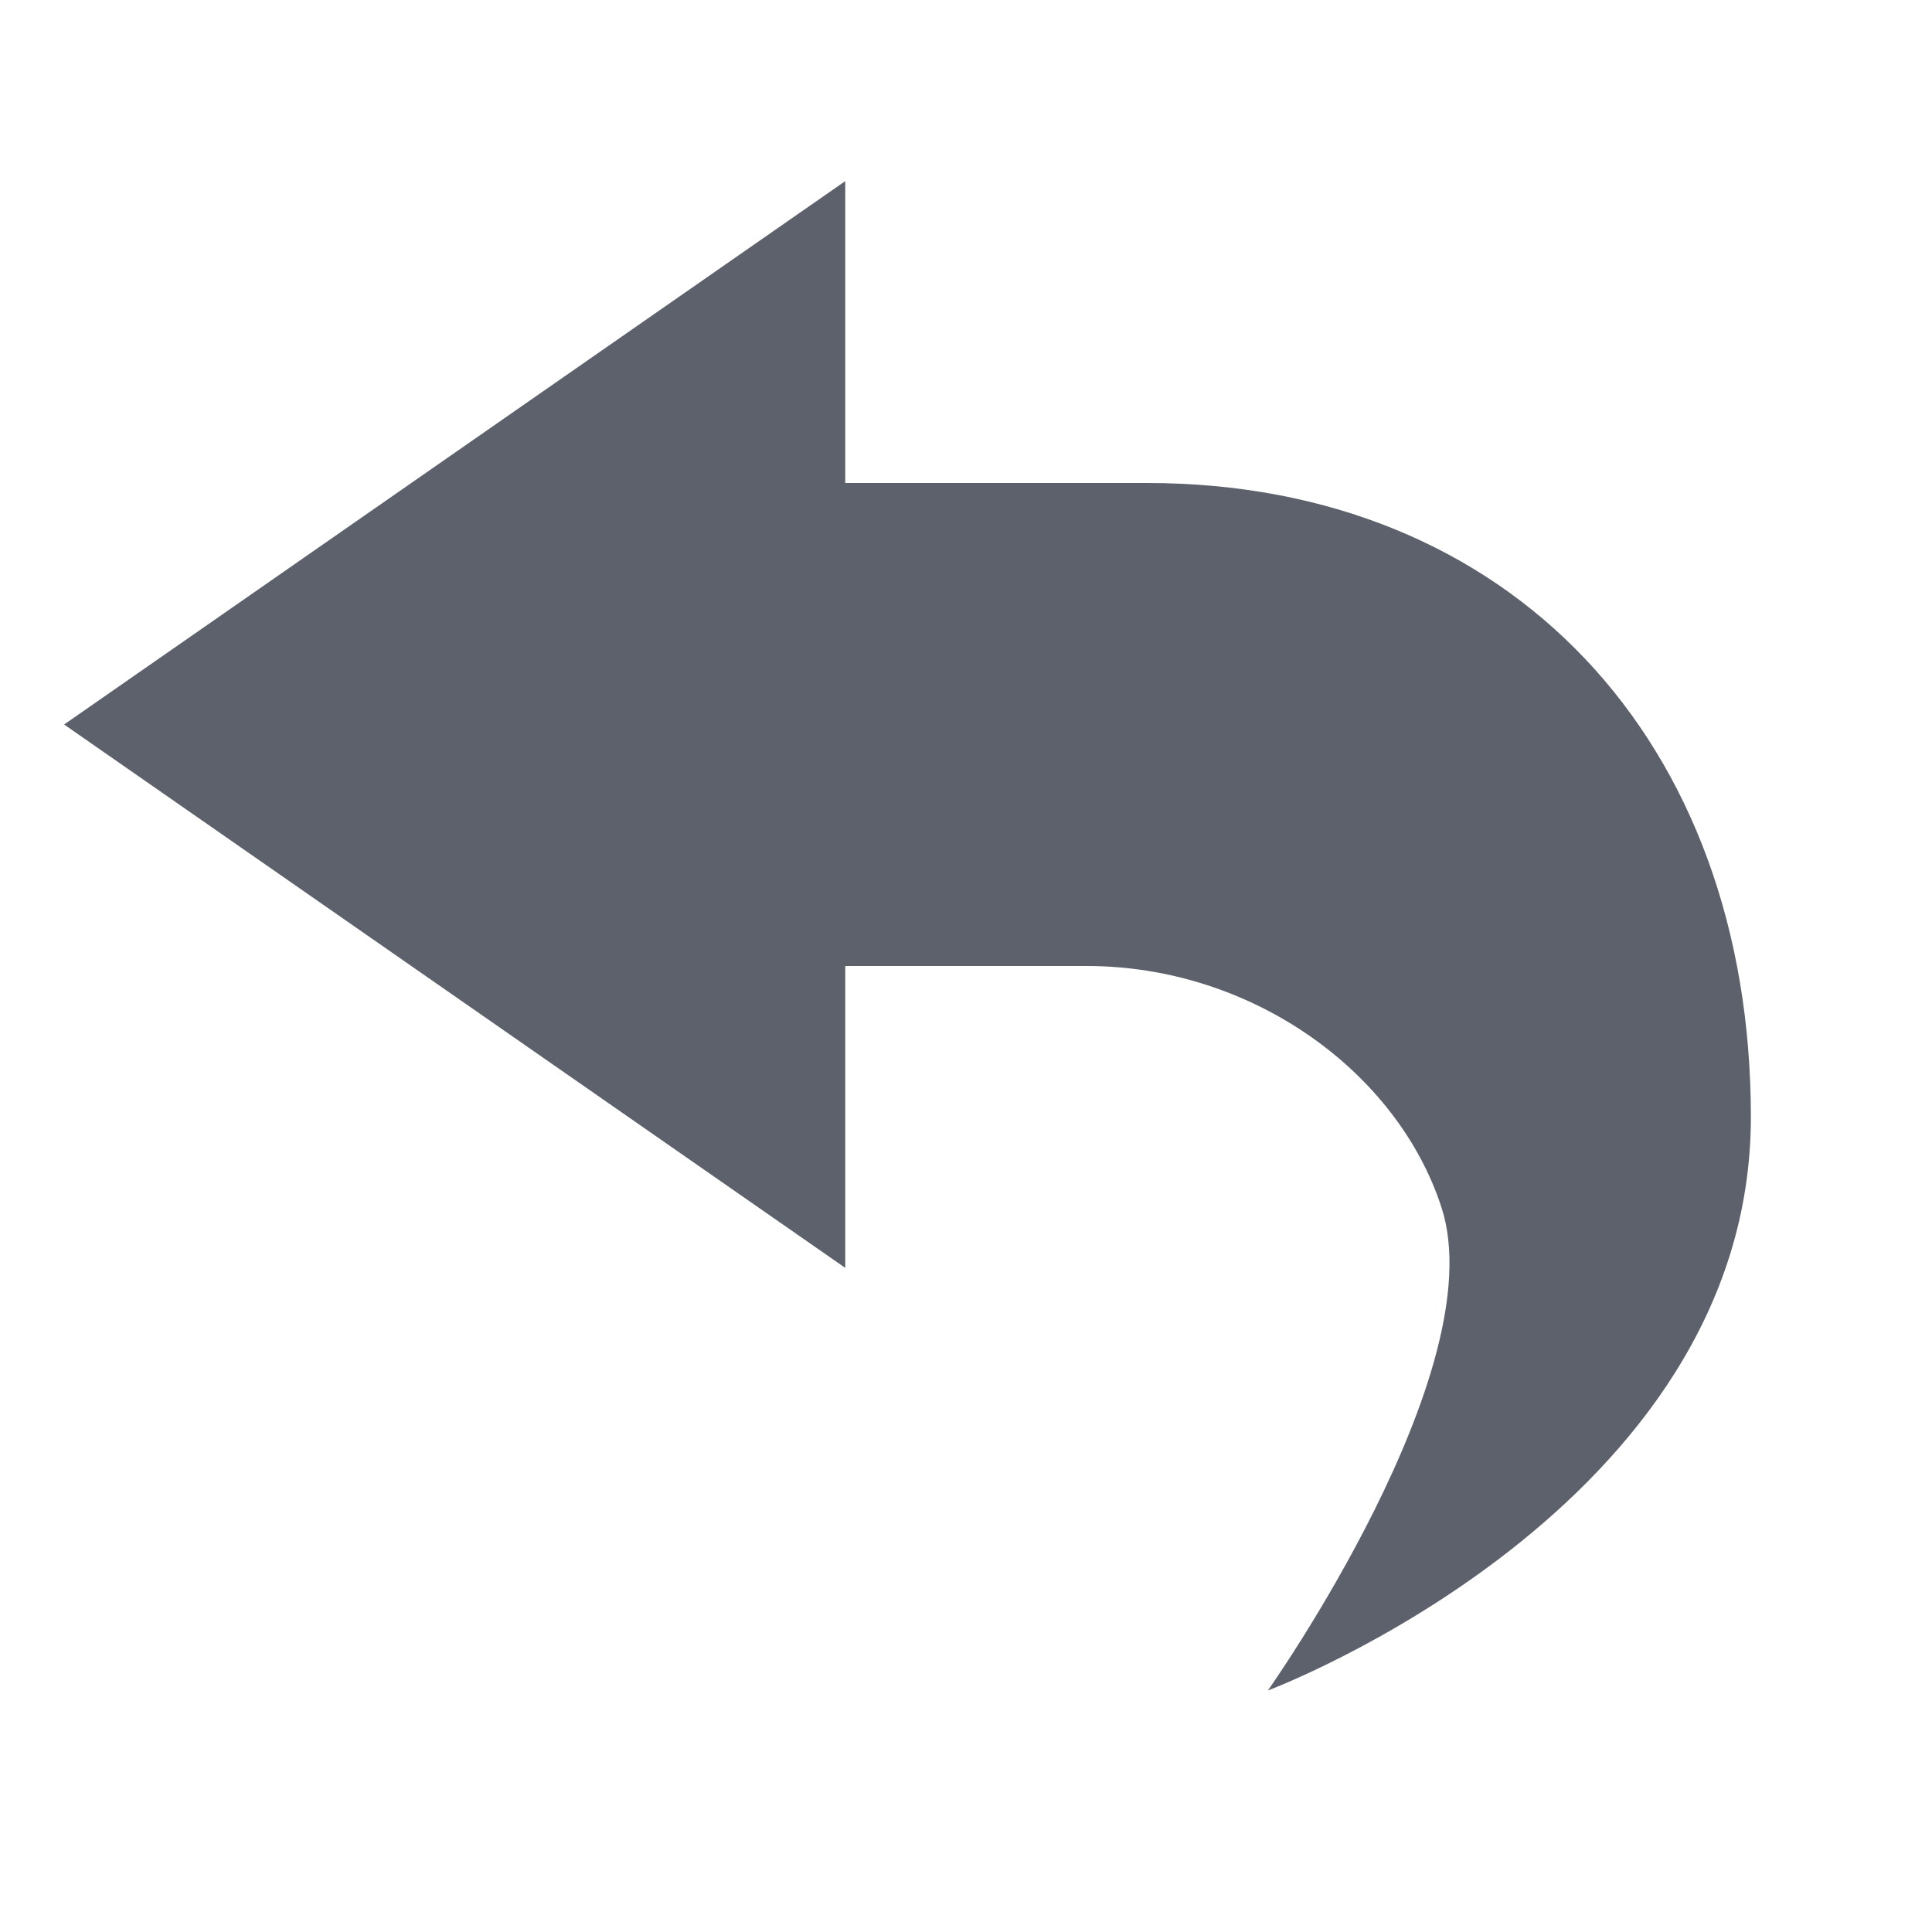
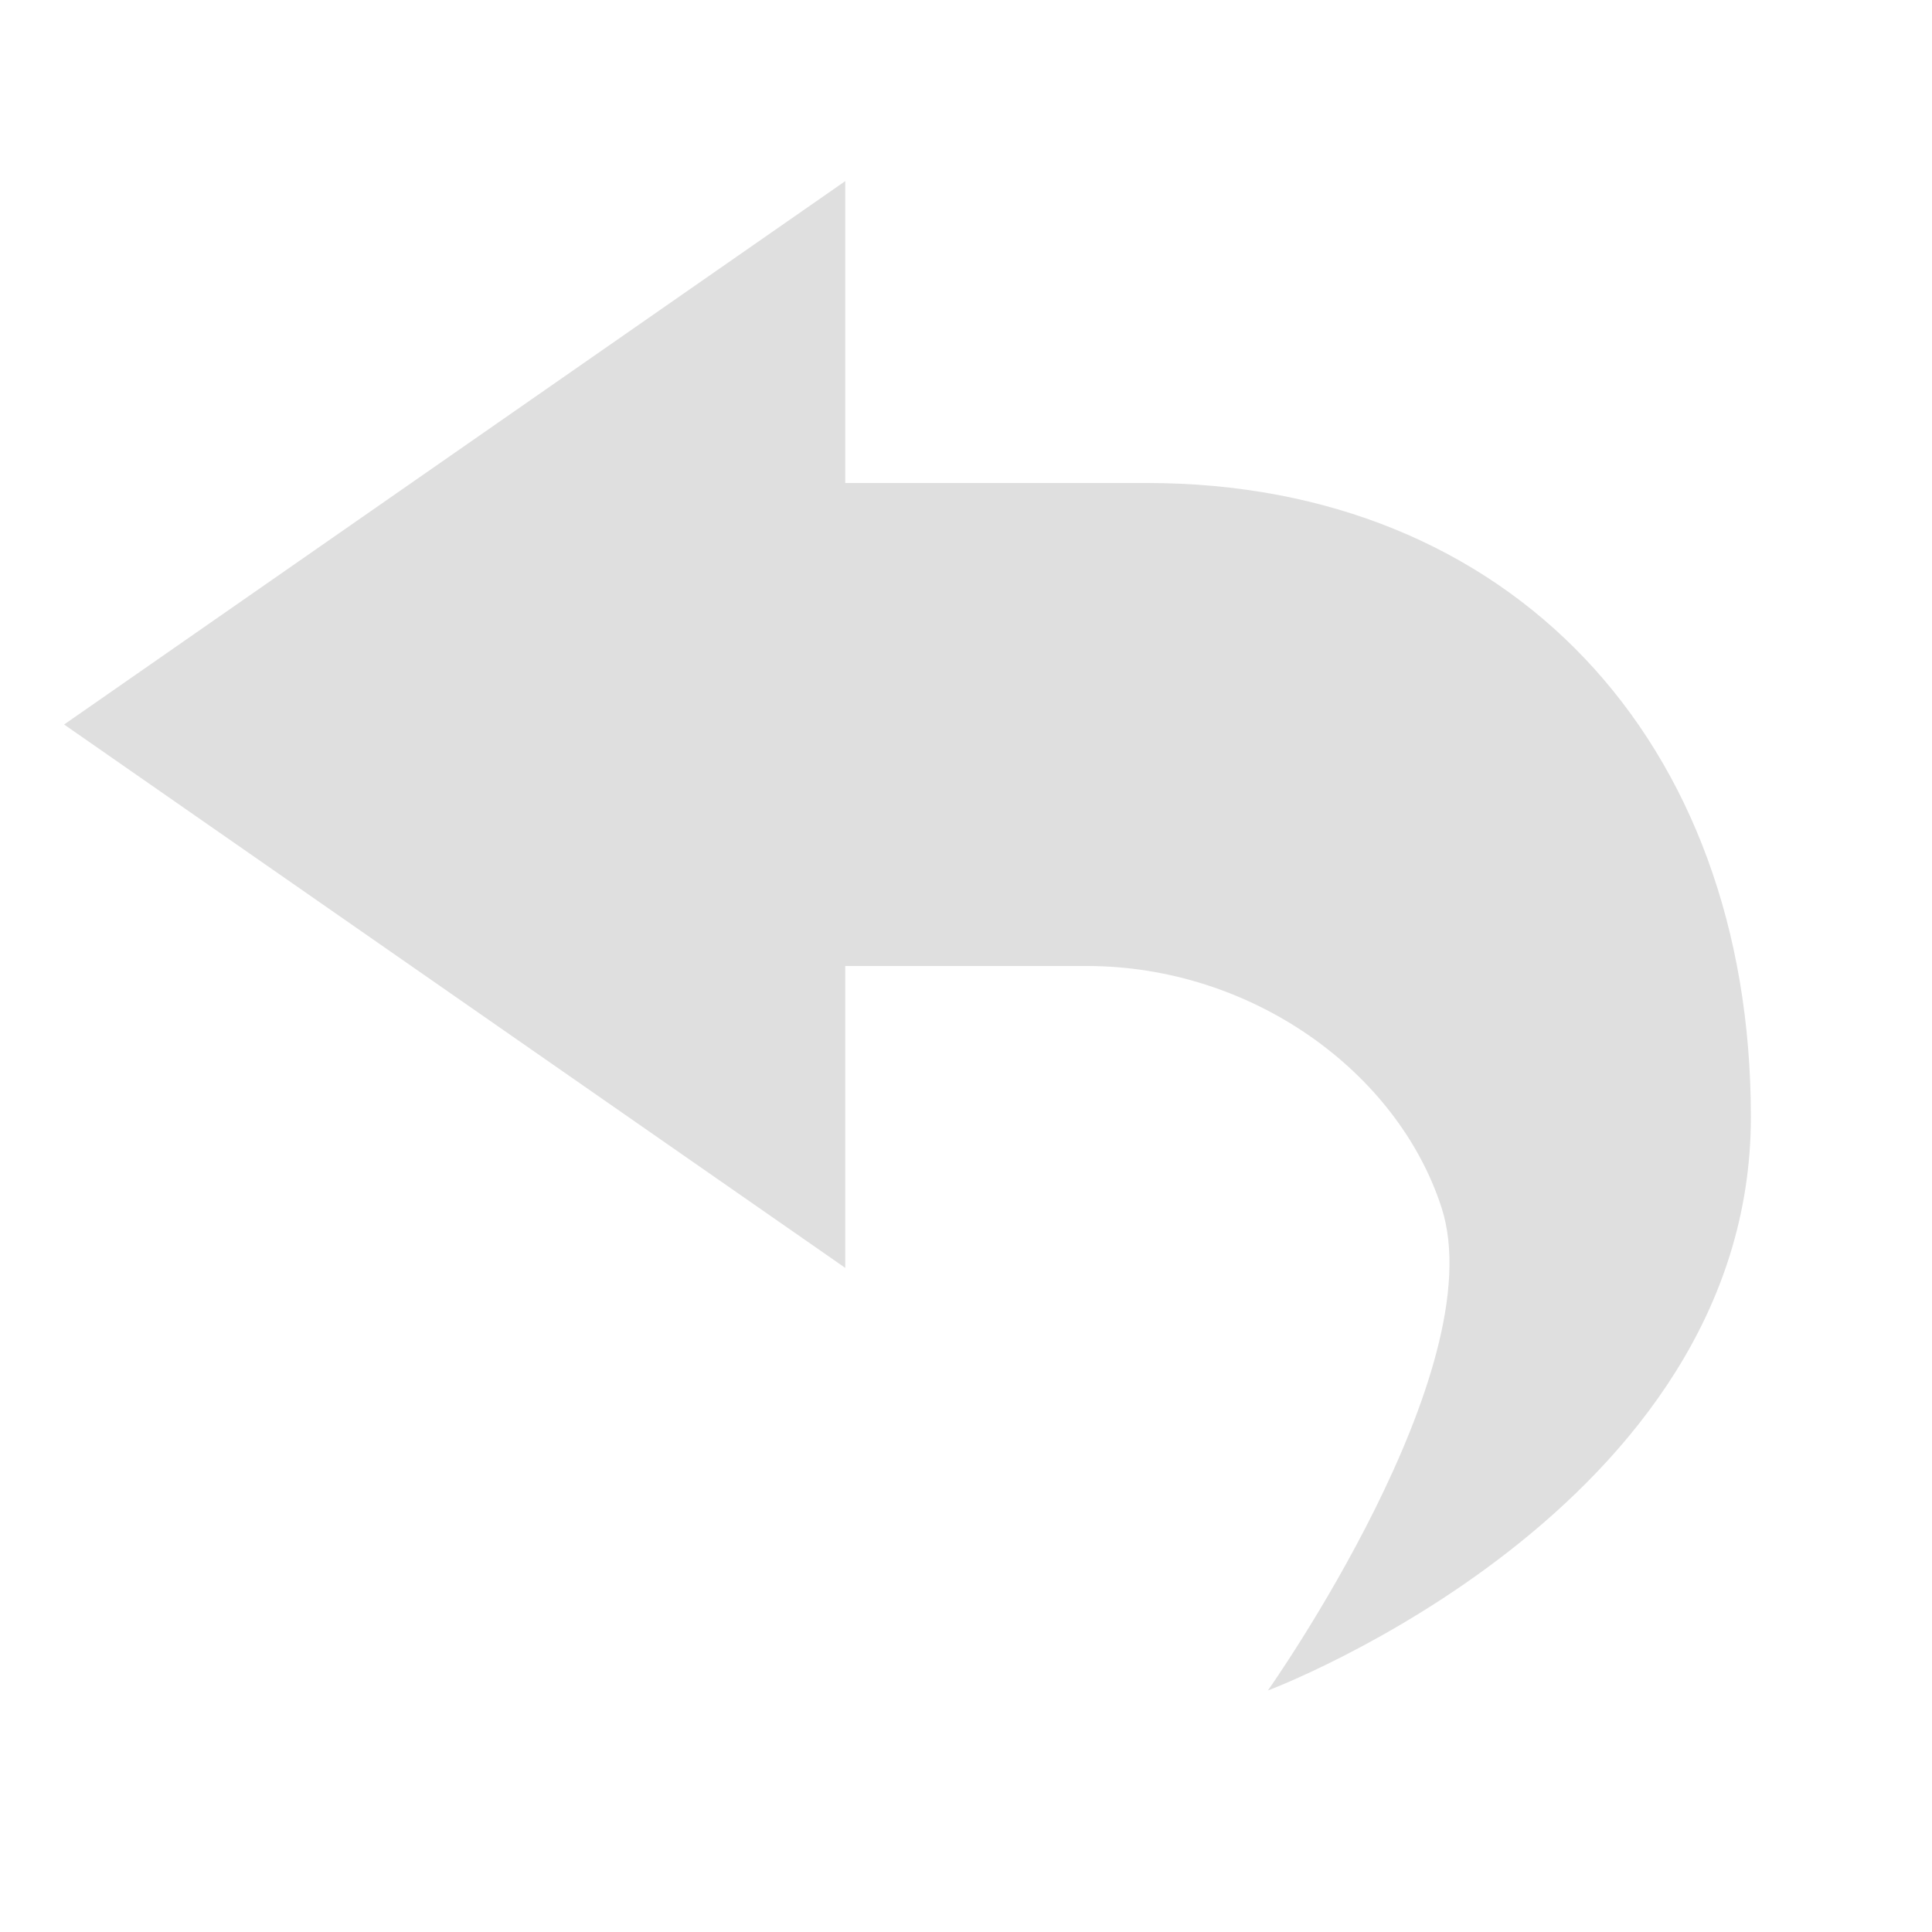
<svg xmlns="http://www.w3.org/2000/svg" width="16" height="16" viewBox="0 0 16 16">
  <defs>
    <style type="text/css" id="current-color-scheme">
-    .ColorScheme-Text { color:#5c616c; }
+    .ColorScheme-Text { color:#dfdfdf; }
  </style>
  </defs>
  <path style="fill:currentColor;opacity:1" class="ColorScheme-Text" d="M 7 1.5 L 0.531 6 L 7 10.5 L 7 8 L 9 8 C 10.365 8 11.572 8.873 11.938 10 C 12.375 11.348 10.5 14 10.5 14 C 10.5 14 14.5 12.5 14.5 9.25 C 14.5 6.127 12.5 4 9.5 4 L 7 4 L 7 1.5 z" />
</svg>
